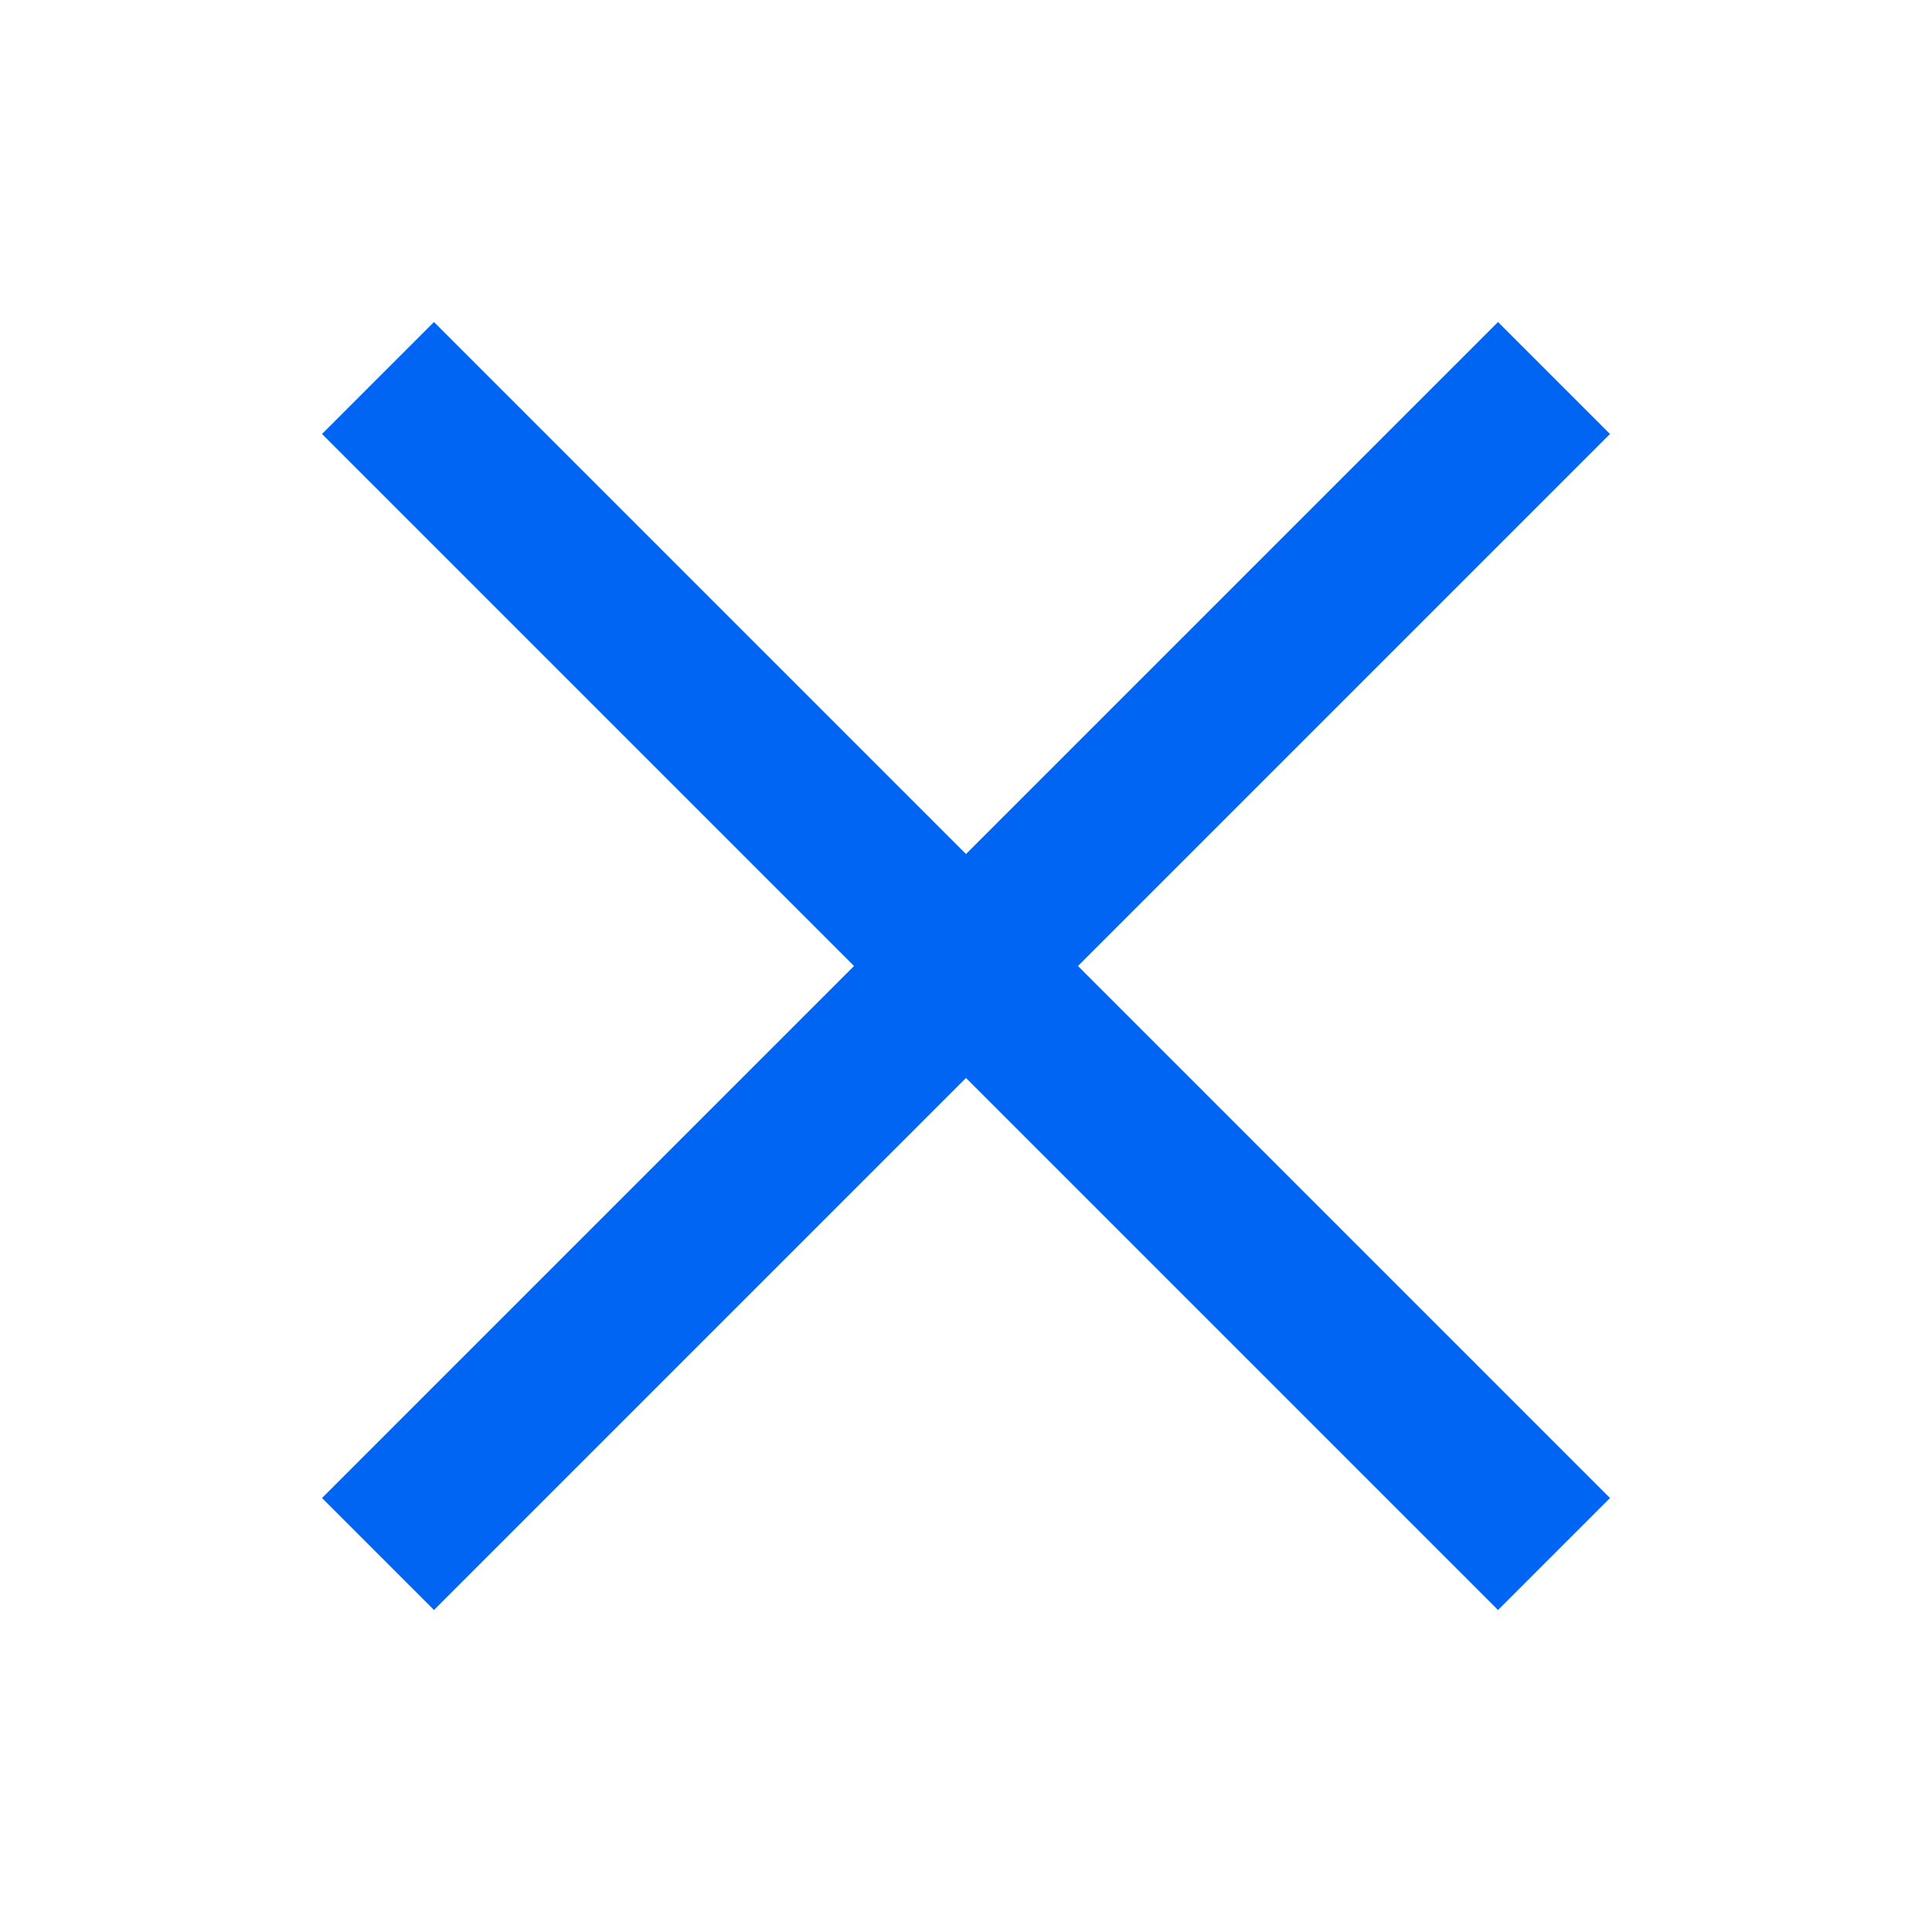
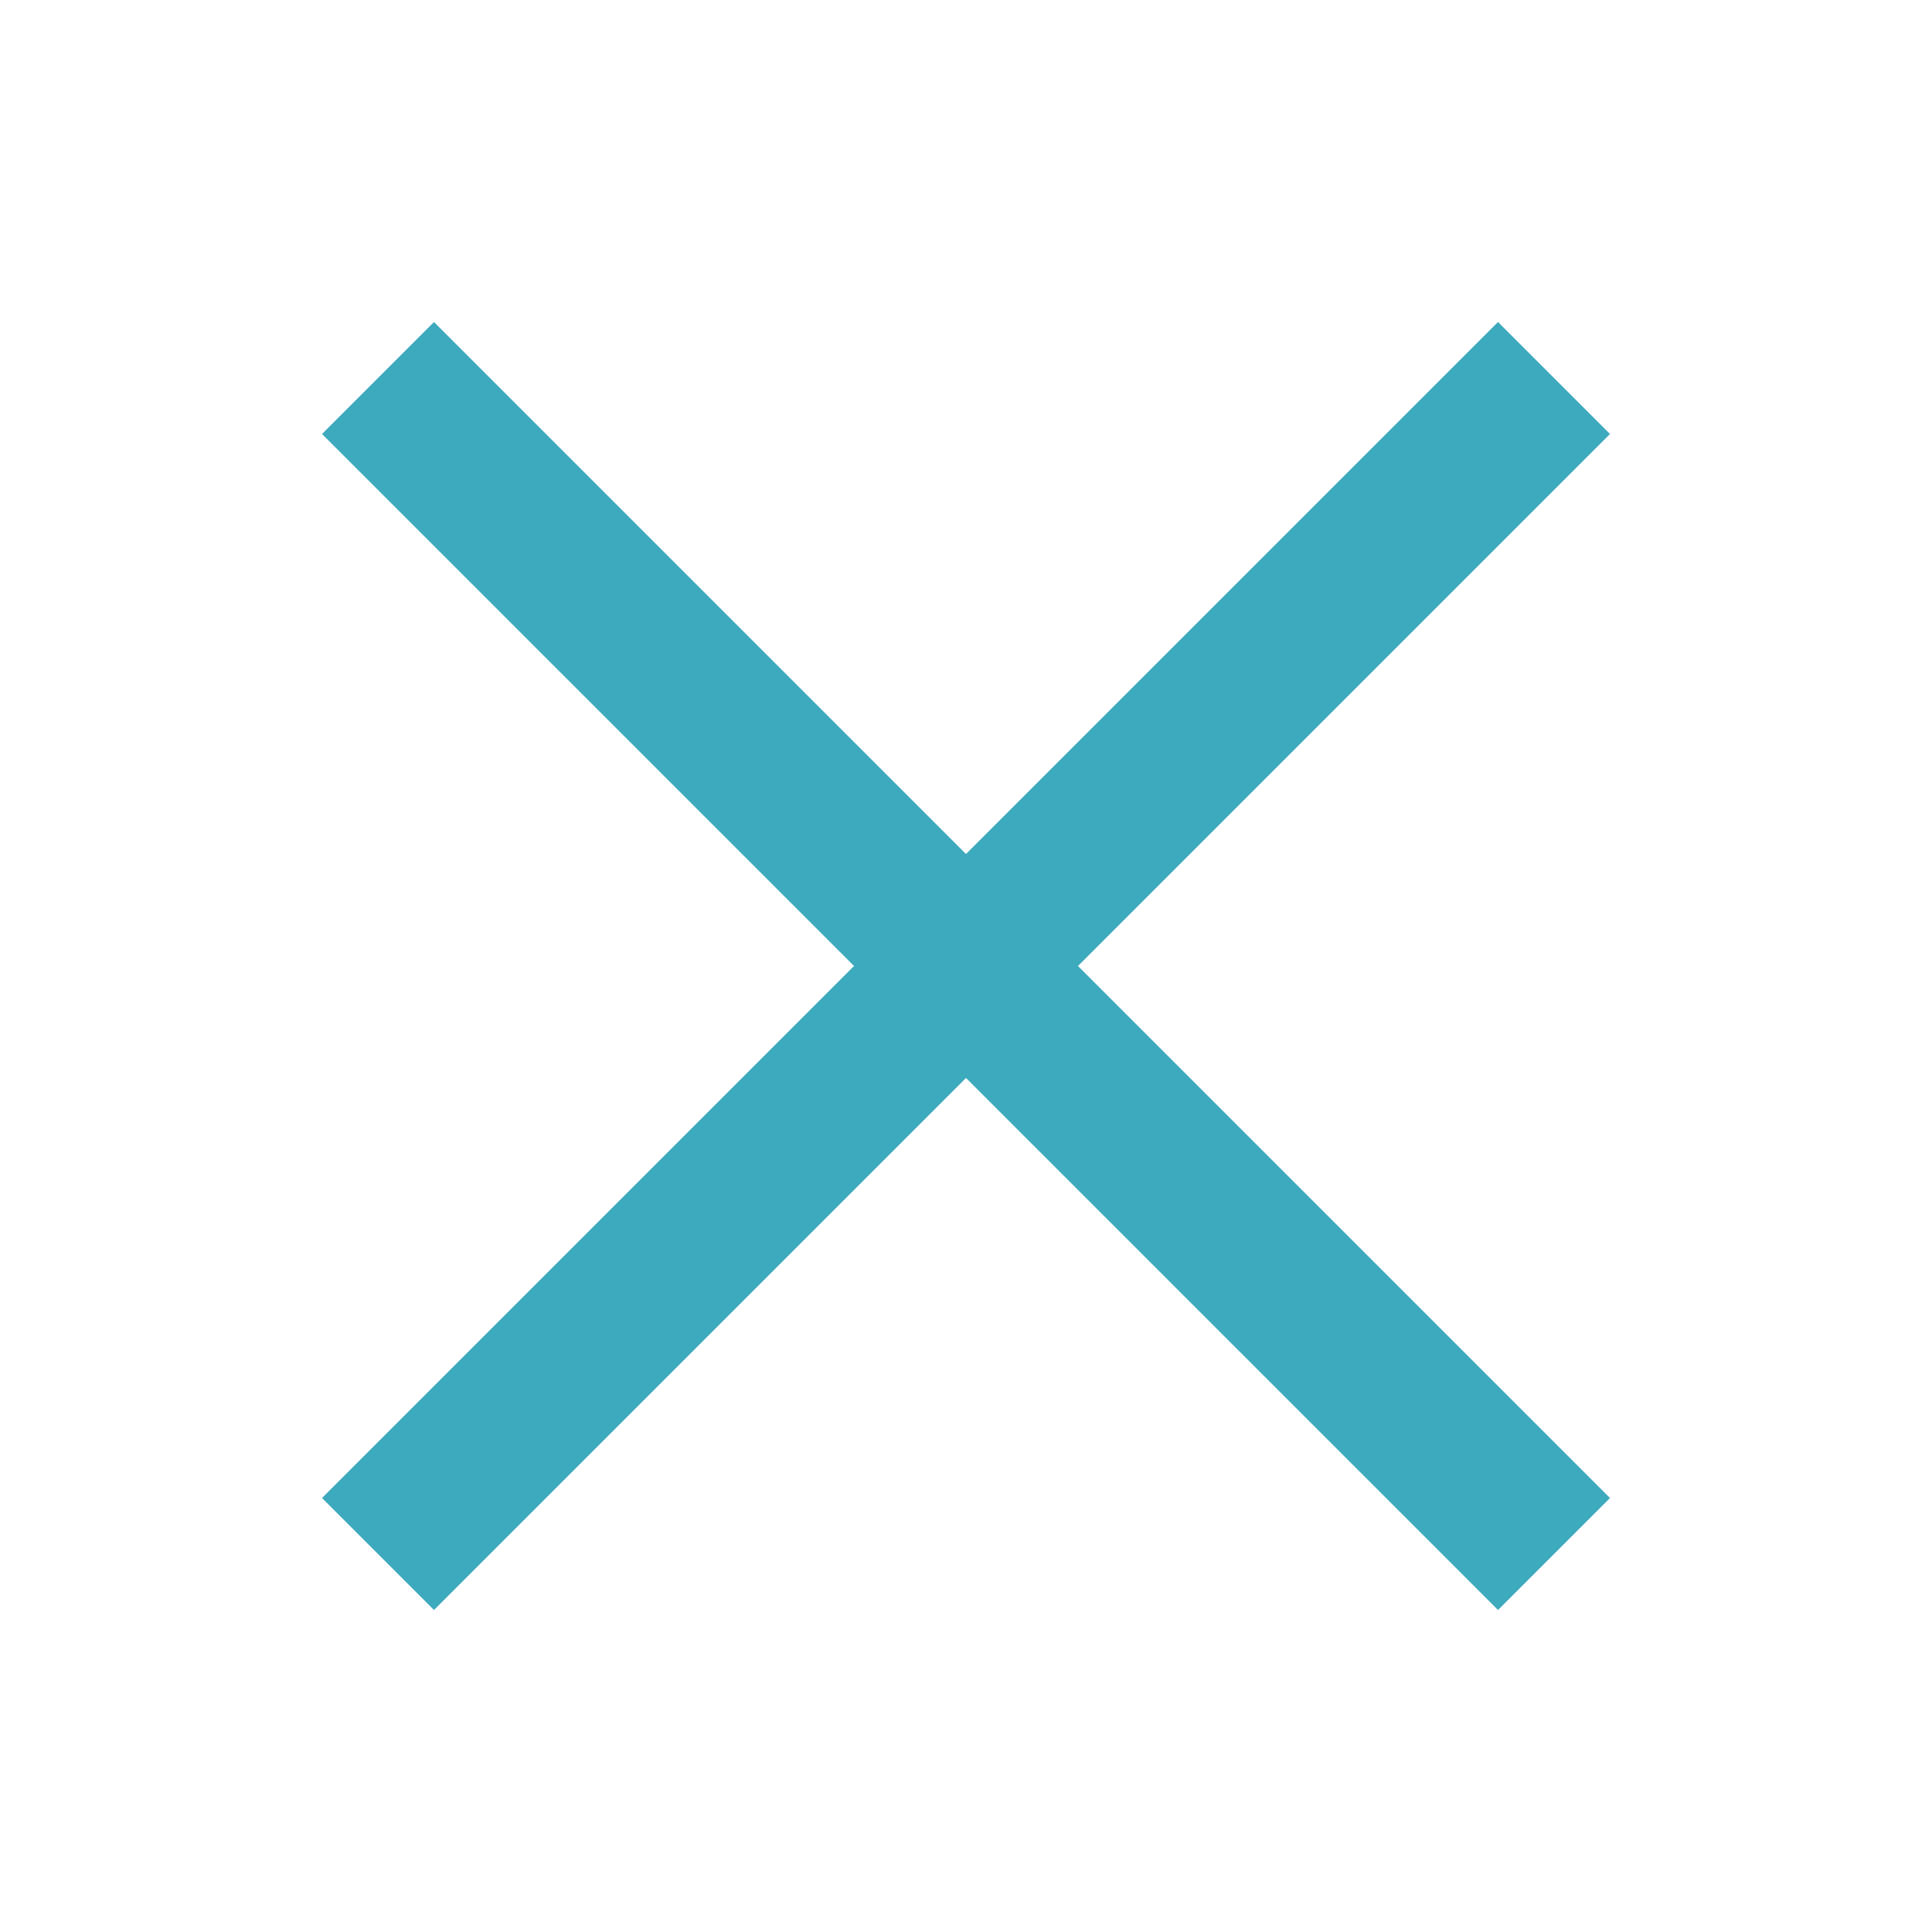
<svg xmlns="http://www.w3.org/2000/svg" width="24px" height="24px" viewBox="0 0 24 24" version="1.1">
  <g id="_Icons-/-24px--/-Close" stroke="none" stroke-width="1" fill="none" fill-rule="evenodd">
-     <polygon id="Icon" fill="#0065f2" points="12 10.609 18.609 4 20 5.391 13.391 12 20 18.609 18.609 20 12 13.391 5.391 20 4 18.609 10.609 12 4 5.391 5.391 4" />
+     <polygon id="Icon" fill="#3DAABE" points="12 10.609 18.609 4 20 5.391 13.391 12 20 18.609 18.609 20 12 13.391 5.391 20 4 18.609 10.609 12 4 5.391 5.391 4" />
  </g>
</svg>
